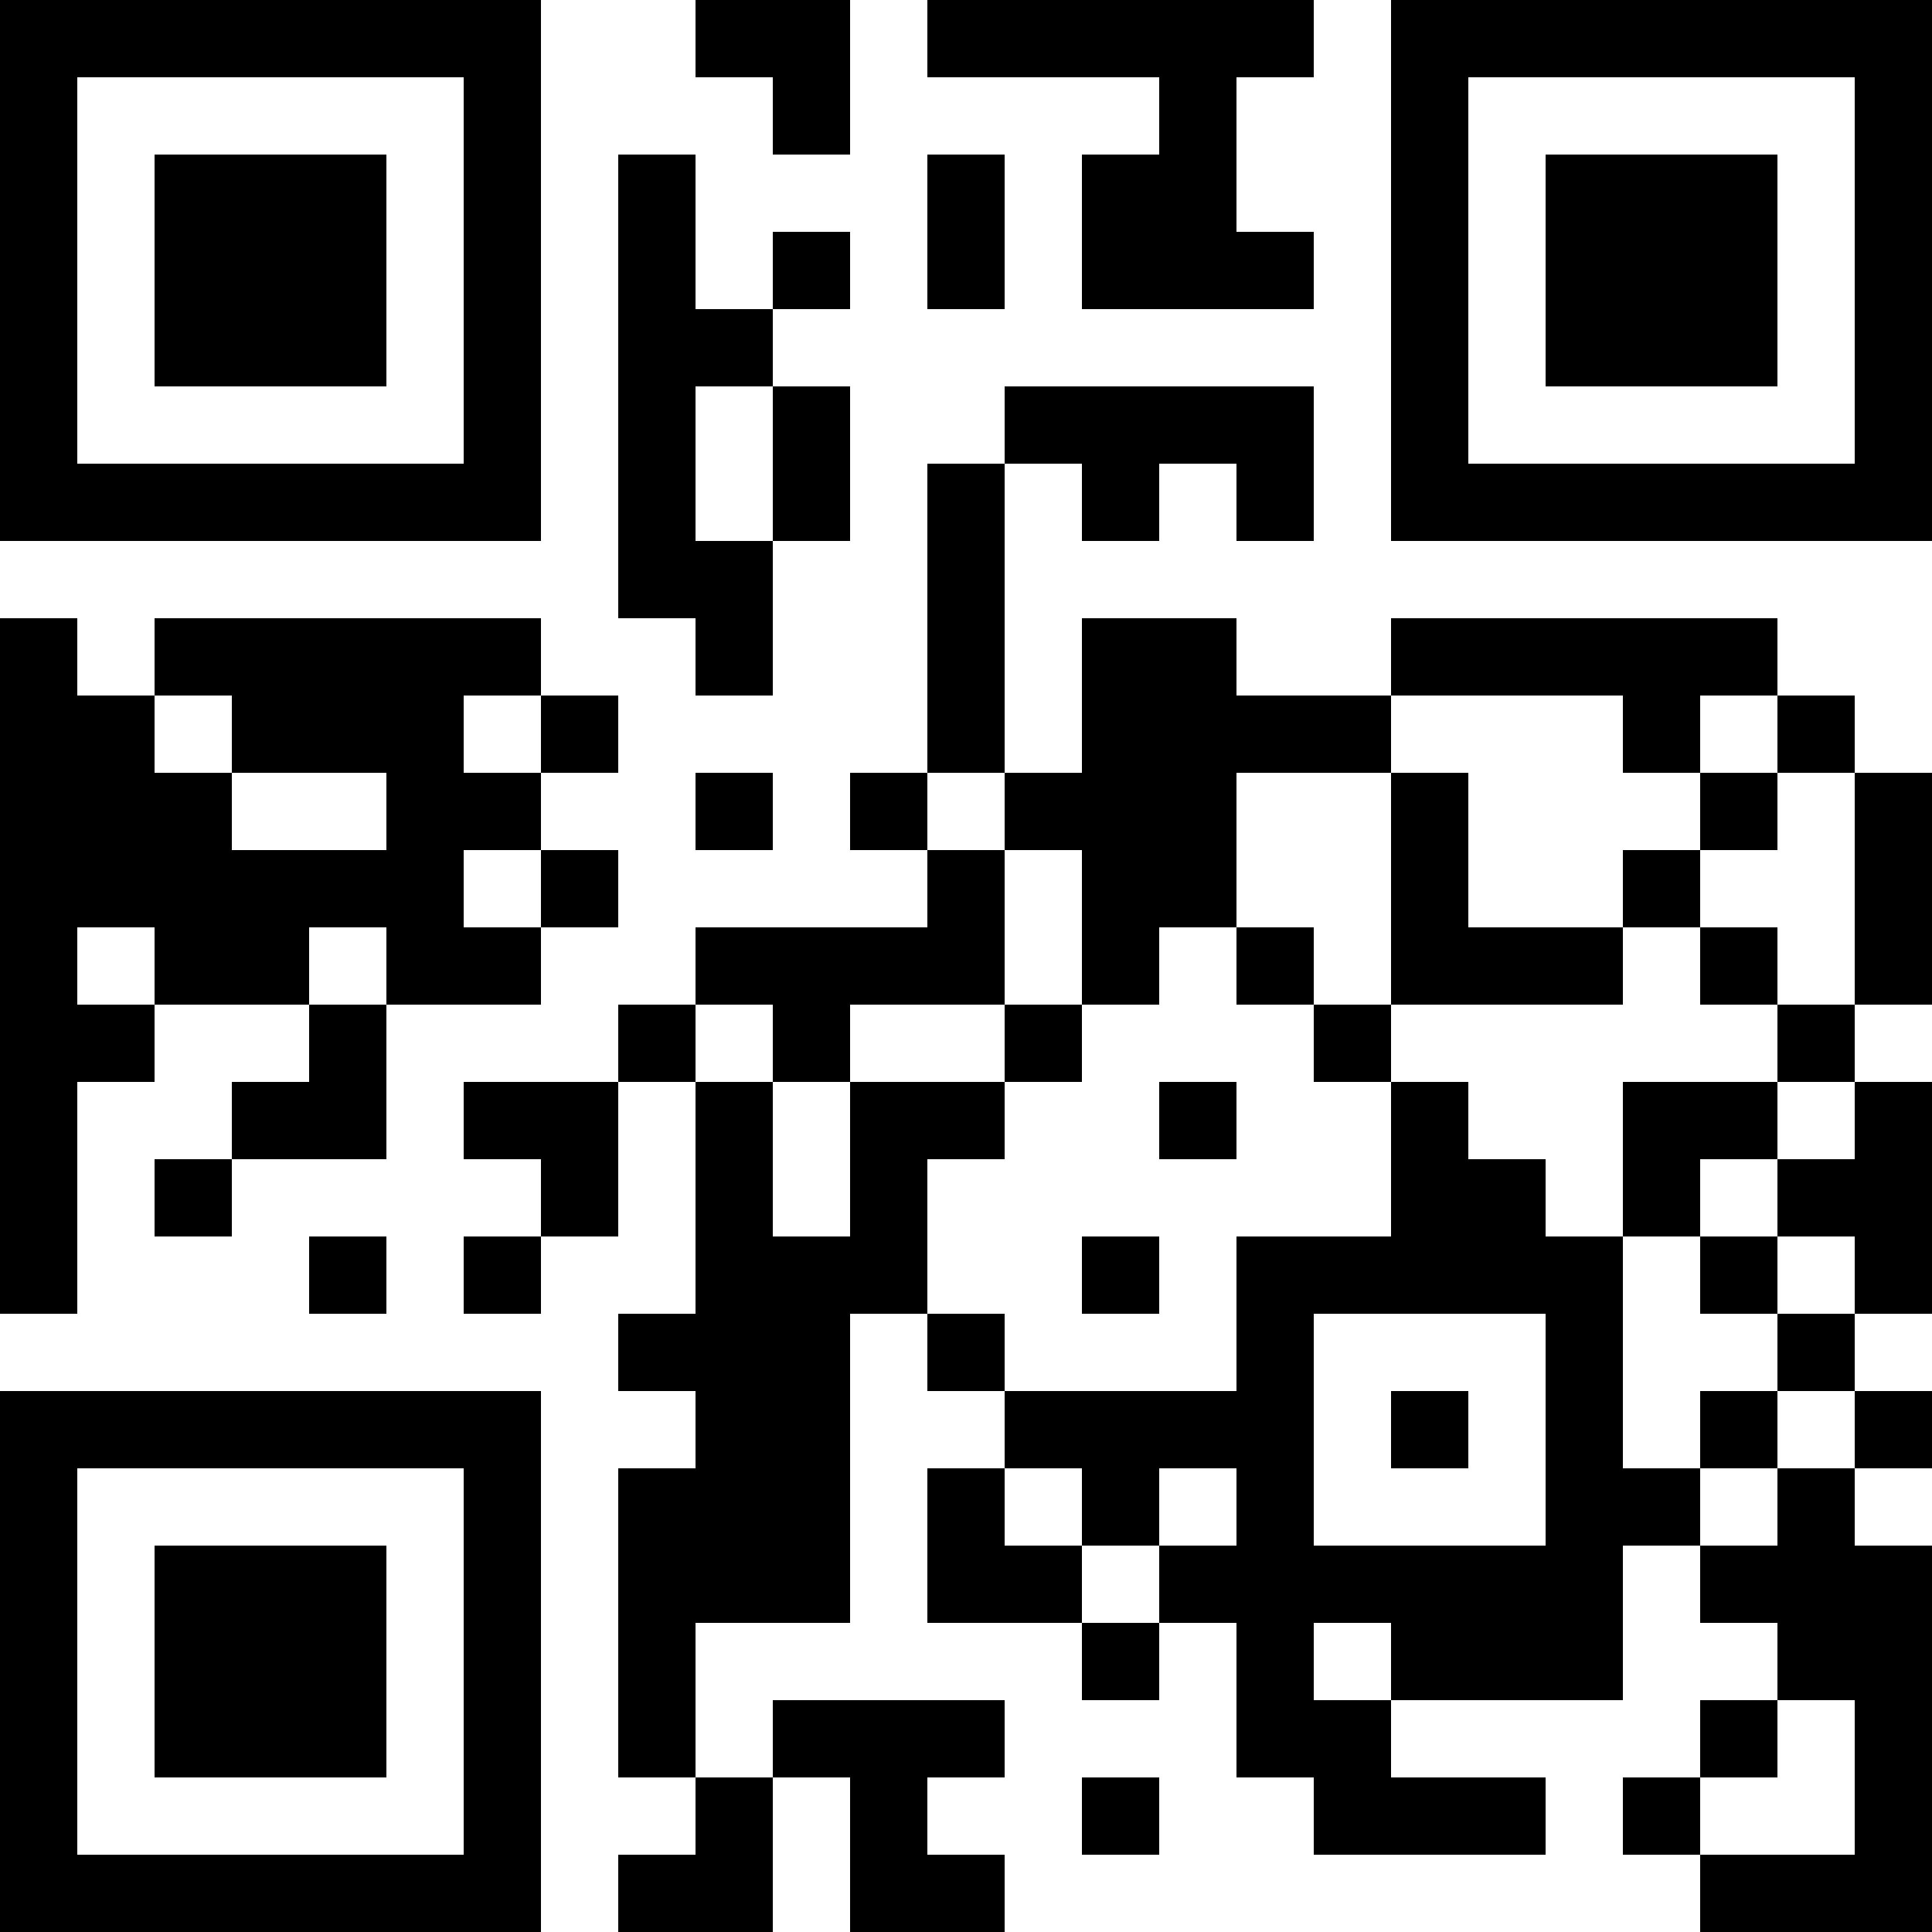
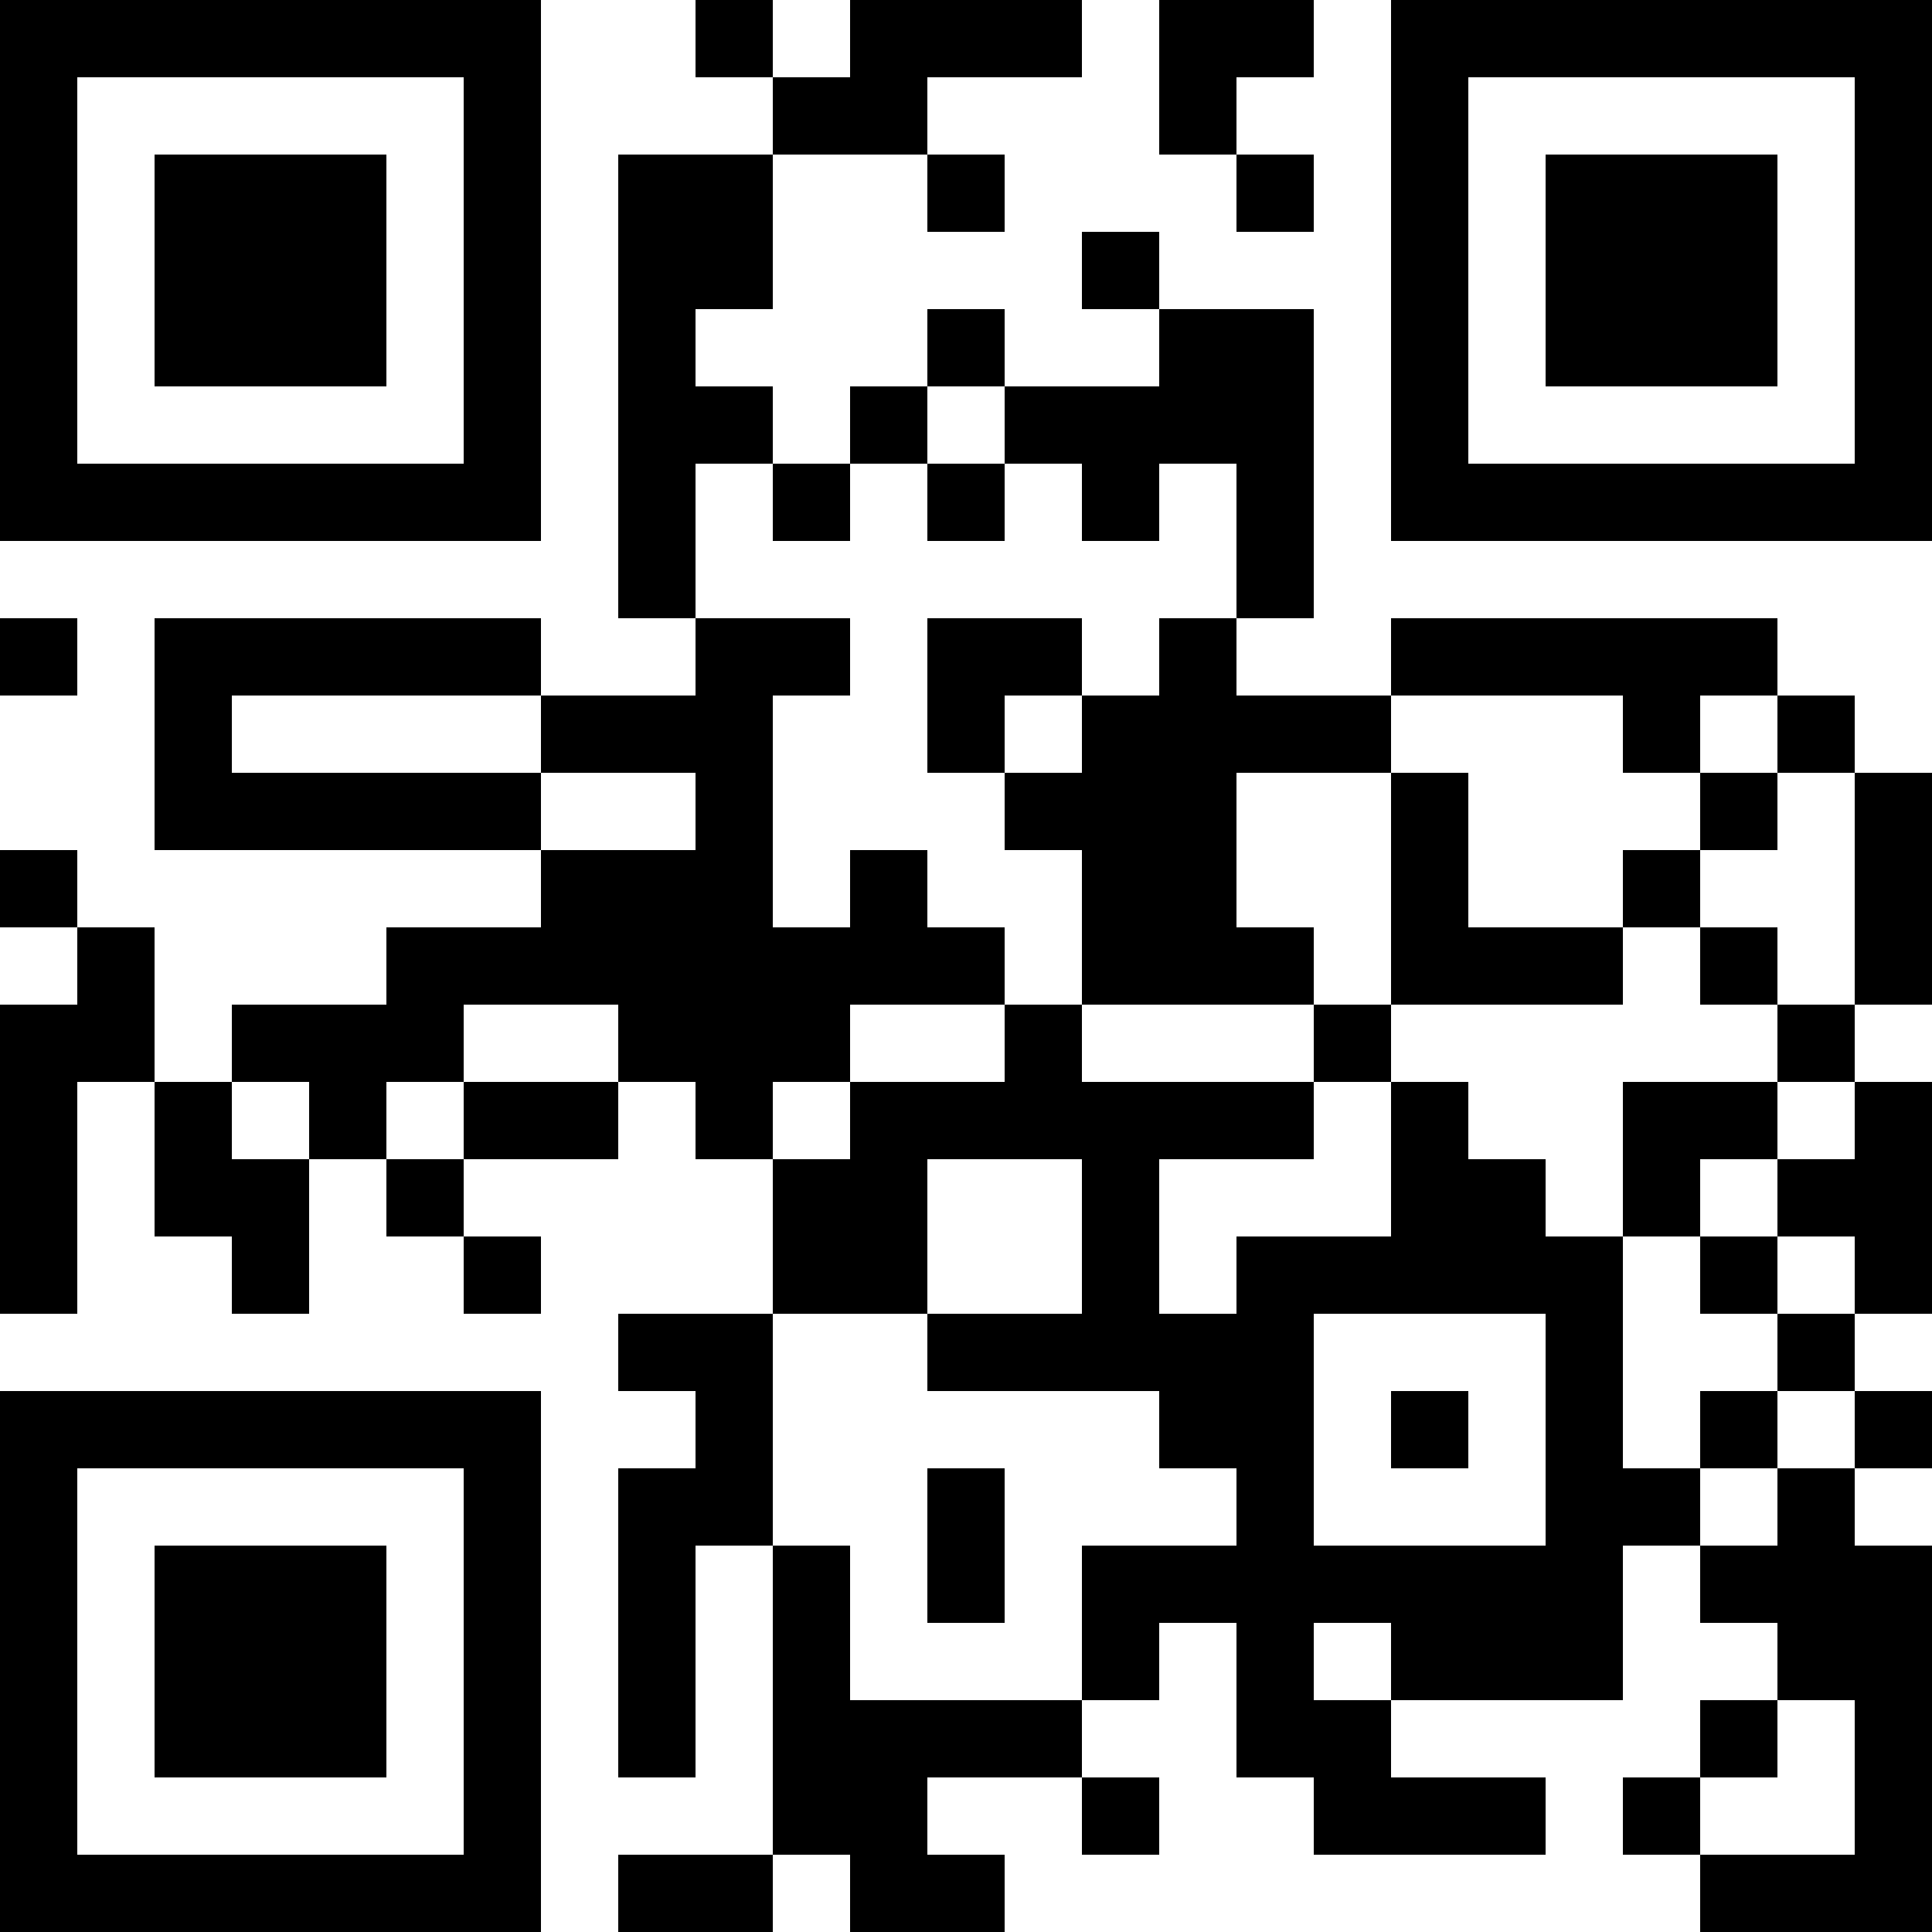
<svg xmlns="http://www.w3.org/2000/svg" version="1.1" width="200" height="200" viewBox="0 0 200 200">
  <rect x="0" y="0" width="200" height="200" fill="#ffffff" />
  <g transform="scale(8)">
    <g transform="translate(0,0)">
-       <path fill-rule="evenodd" d="M9 0L9 1L10 1L10 2L11 2L11 0ZM12 0L12 1L15 1L15 2L14 2L14 4L17 4L17 3L16 3L16 1L17 1L17 0ZM8 2L8 8L9 8L9 9L10 9L10 7L11 7L11 5L10 5L10 4L11 4L11 3L10 3L10 4L9 4L9 2ZM12 2L12 4L13 4L13 2ZM9 5L9 7L10 7L10 5ZM13 5L13 6L12 6L12 10L11 10L11 11L12 11L12 12L9 12L9 13L8 13L8 14L6 14L6 15L7 15L7 16L6 16L6 17L7 17L7 16L8 16L8 14L9 14L9 17L8 17L8 18L9 18L9 19L8 19L8 23L9 23L9 24L8 24L8 25L10 25L10 23L11 23L11 25L13 25L13 24L12 24L12 23L13 23L13 22L10 22L10 23L9 23L9 21L11 21L11 17L12 17L12 18L13 18L13 19L12 19L12 21L14 21L14 22L15 22L15 21L16 21L16 23L17 23L17 24L20 24L20 23L18 23L18 22L21 22L21 20L22 20L22 21L23 21L23 22L22 22L22 23L21 23L21 24L22 24L22 25L25 25L25 20L24 20L24 19L25 19L25 18L24 18L24 17L25 17L25 14L24 14L24 13L25 13L25 10L24 10L24 9L23 9L23 8L18 8L18 9L16 9L16 8L14 8L14 10L13 10L13 6L14 6L14 7L15 7L15 6L16 6L16 7L17 7L17 5ZM0 8L0 17L1 17L1 14L2 14L2 13L4 13L4 14L3 14L3 15L2 15L2 16L3 16L3 15L5 15L5 13L7 13L7 12L8 12L8 11L7 11L7 10L8 10L8 9L7 9L7 8L2 8L2 9L1 9L1 8ZM2 9L2 10L3 10L3 11L5 11L5 10L3 10L3 9ZM6 9L6 10L7 10L7 9ZM18 9L18 10L16 10L16 12L15 12L15 13L14 13L14 11L13 11L13 10L12 10L12 11L13 11L13 13L11 13L11 14L10 14L10 13L9 13L9 14L10 14L10 16L11 16L11 14L13 14L13 15L12 15L12 17L13 17L13 18L16 18L16 16L18 16L18 14L19 14L19 15L20 15L20 16L21 16L21 19L22 19L22 20L23 20L23 19L24 19L24 18L23 18L23 17L24 17L24 16L23 16L23 15L24 15L24 14L23 14L23 13L24 13L24 10L23 10L23 9L22 9L22 10L21 10L21 9ZM9 10L9 11L10 11L10 10ZM18 10L18 13L17 13L17 12L16 12L16 13L17 13L17 14L18 14L18 13L21 13L21 12L22 12L22 13L23 13L23 12L22 12L22 11L23 11L23 10L22 10L22 11L21 11L21 12L19 12L19 10ZM6 11L6 12L7 12L7 11ZM1 12L1 13L2 13L2 12ZM4 12L4 13L5 13L5 12ZM13 13L13 14L14 14L14 13ZM15 14L15 15L16 15L16 14ZM21 14L21 16L22 16L22 17L23 17L23 16L22 16L22 15L23 15L23 14ZM4 16L4 17L5 17L5 16ZM14 16L14 17L15 17L15 16ZM17 17L17 20L20 20L20 17ZM18 18L18 19L19 19L19 18ZM22 18L22 19L23 19L23 18ZM13 19L13 20L14 20L14 21L15 21L15 20L16 20L16 19L15 19L15 20L14 20L14 19ZM17 21L17 22L18 22L18 21ZM23 22L23 23L22 23L22 24L24 24L24 22ZM14 23L14 24L15 24L15 23ZM0 0L0 7L7 7L7 0ZM1 1L1 6L6 6L6 1ZM2 2L2 5L5 5L5 2ZM18 0L18 7L25 7L25 0ZM19 1L19 6L24 6L24 1ZM20 2L20 5L23 5L23 2ZM0 18L0 25L7 25L7 18ZM1 19L1 24L6 24L6 19ZM2 20L2 23L5 23L5 20Z" fill="#000000" />
+       <path fill-rule="evenodd" d="M9 0L9 1L10 1L10 2L8 2L8 8L9 8L9 9L7 9L7 8L2 8L2 11L7 11L7 12L5 12L5 13L3 13L3 14L2 14L2 12L1 12L1 11L0 11L0 12L1 12L1 13L0 13L0 17L1 17L1 14L2 14L2 16L3 16L3 17L4 17L4 15L5 15L5 16L6 16L6 17L7 17L7 16L6 16L6 15L8 15L8 14L9 14L9 15L10 15L10 17L8 17L8 18L9 18L9 19L8 19L8 23L9 23L9 20L10 20L10 24L8 24L8 25L10 25L10 24L11 24L11 25L13 25L13 24L12 24L12 23L14 23L14 24L15 24L15 23L14 23L14 22L15 22L15 21L16 21L16 23L17 23L17 24L20 24L20 23L18 23L18 22L21 22L21 20L22 20L22 21L23 21L23 22L22 22L22 23L21 23L21 24L22 24L22 25L25 25L25 20L24 20L24 19L25 19L25 18L24 18L24 17L25 17L25 14L24 14L24 13L25 13L25 10L24 10L24 9L23 9L23 8L18 8L18 9L16 9L16 8L17 8L17 4L15 4L15 3L14 3L14 4L15 4L15 5L13 5L13 4L12 4L12 5L11 5L11 6L10 6L10 5L9 5L9 4L10 4L10 2L12 2L12 3L13 3L13 2L12 2L12 1L14 1L14 0L11 0L11 1L10 1L10 0ZM15 0L15 2L16 2L16 3L17 3L17 2L16 2L16 1L17 1L17 0ZM12 5L12 6L11 6L11 7L10 7L10 6L9 6L9 8L11 8L11 9L10 9L10 12L11 12L11 11L12 11L12 12L13 12L13 13L11 13L11 14L10 14L10 15L11 15L11 14L13 14L13 13L14 13L14 14L17 14L17 15L15 15L15 17L16 17L16 16L18 16L18 14L19 14L19 15L20 15L20 16L21 16L21 19L22 19L22 20L23 20L23 19L24 19L24 18L23 18L23 17L24 17L24 16L23 16L23 15L24 15L24 14L23 14L23 13L24 13L24 10L23 10L23 9L22 9L22 10L21 10L21 9L18 9L18 10L16 10L16 12L17 12L17 13L14 13L14 11L13 11L13 10L14 10L14 9L15 9L15 8L16 8L16 6L15 6L15 7L14 7L14 6L13 6L13 5ZM12 6L12 7L13 7L13 6ZM0 8L0 9L1 9L1 8ZM12 8L12 10L13 10L13 9L14 9L14 8ZM3 9L3 10L7 10L7 11L9 11L9 10L7 10L7 9ZM18 10L18 13L17 13L17 14L18 14L18 13L21 13L21 12L22 12L22 13L23 13L23 12L22 12L22 11L23 11L23 10L22 10L22 11L21 11L21 12L19 12L19 10ZM6 13L6 14L5 14L5 15L6 15L6 14L8 14L8 13ZM3 14L3 15L4 15L4 14ZM21 14L21 16L22 16L22 17L23 17L23 16L22 16L22 15L23 15L23 14ZM12 15L12 17L10 17L10 20L11 20L11 22L14 22L14 20L16 20L16 19L15 19L15 18L12 18L12 17L14 17L14 15ZM17 17L17 20L20 20L20 17ZM18 18L18 19L19 19L19 18ZM22 18L22 19L23 19L23 18ZM12 19L12 21L13 21L13 19ZM17 21L17 22L18 22L18 21ZM23 22L23 23L22 23L22 24L24 24L24 22ZM0 0L0 7L7 7L7 0ZM1 1L1 6L6 6L6 1ZM2 2L2 5L5 5L5 2ZM18 0L18 7L25 7L25 0ZM19 1L19 6L24 6L24 1ZM20 2L20 5L23 5L23 2ZM0 18L0 25L7 25L7 18ZM1 19L1 24L6 24L6 19ZM2 20L2 23L5 23L5 20Z" fill="#000000" />
    </g>
  </g>
</svg>
